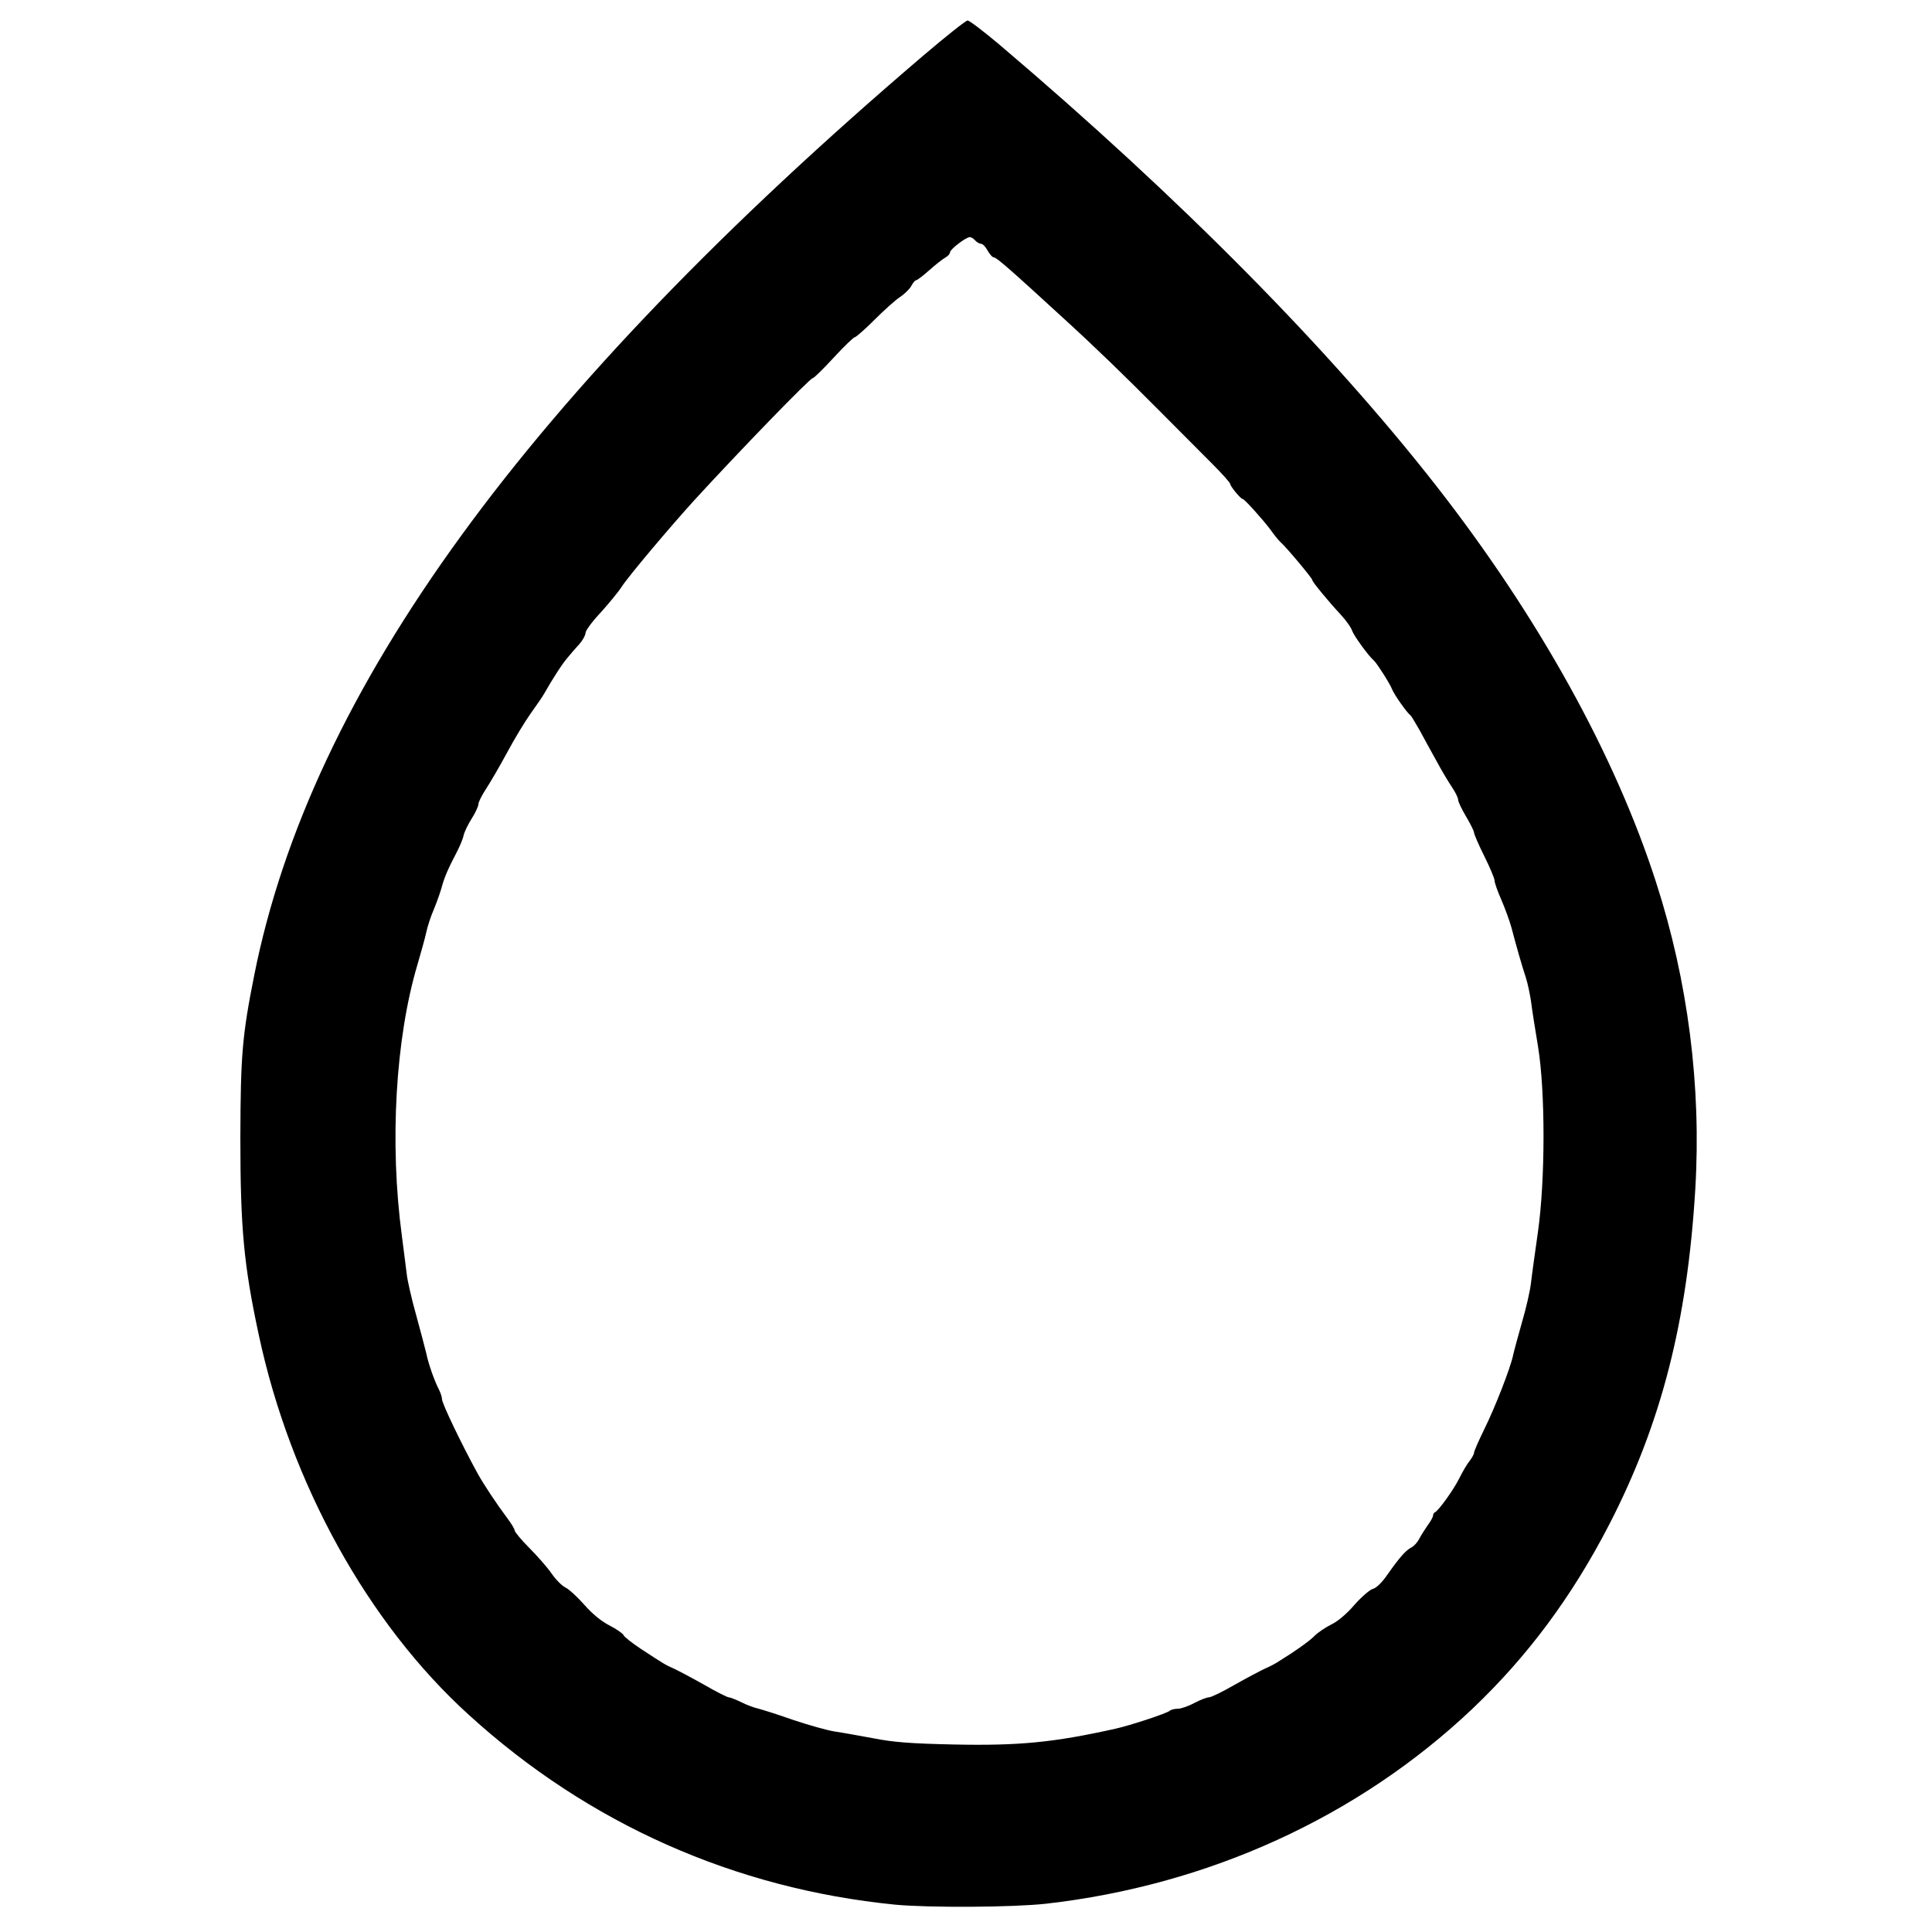
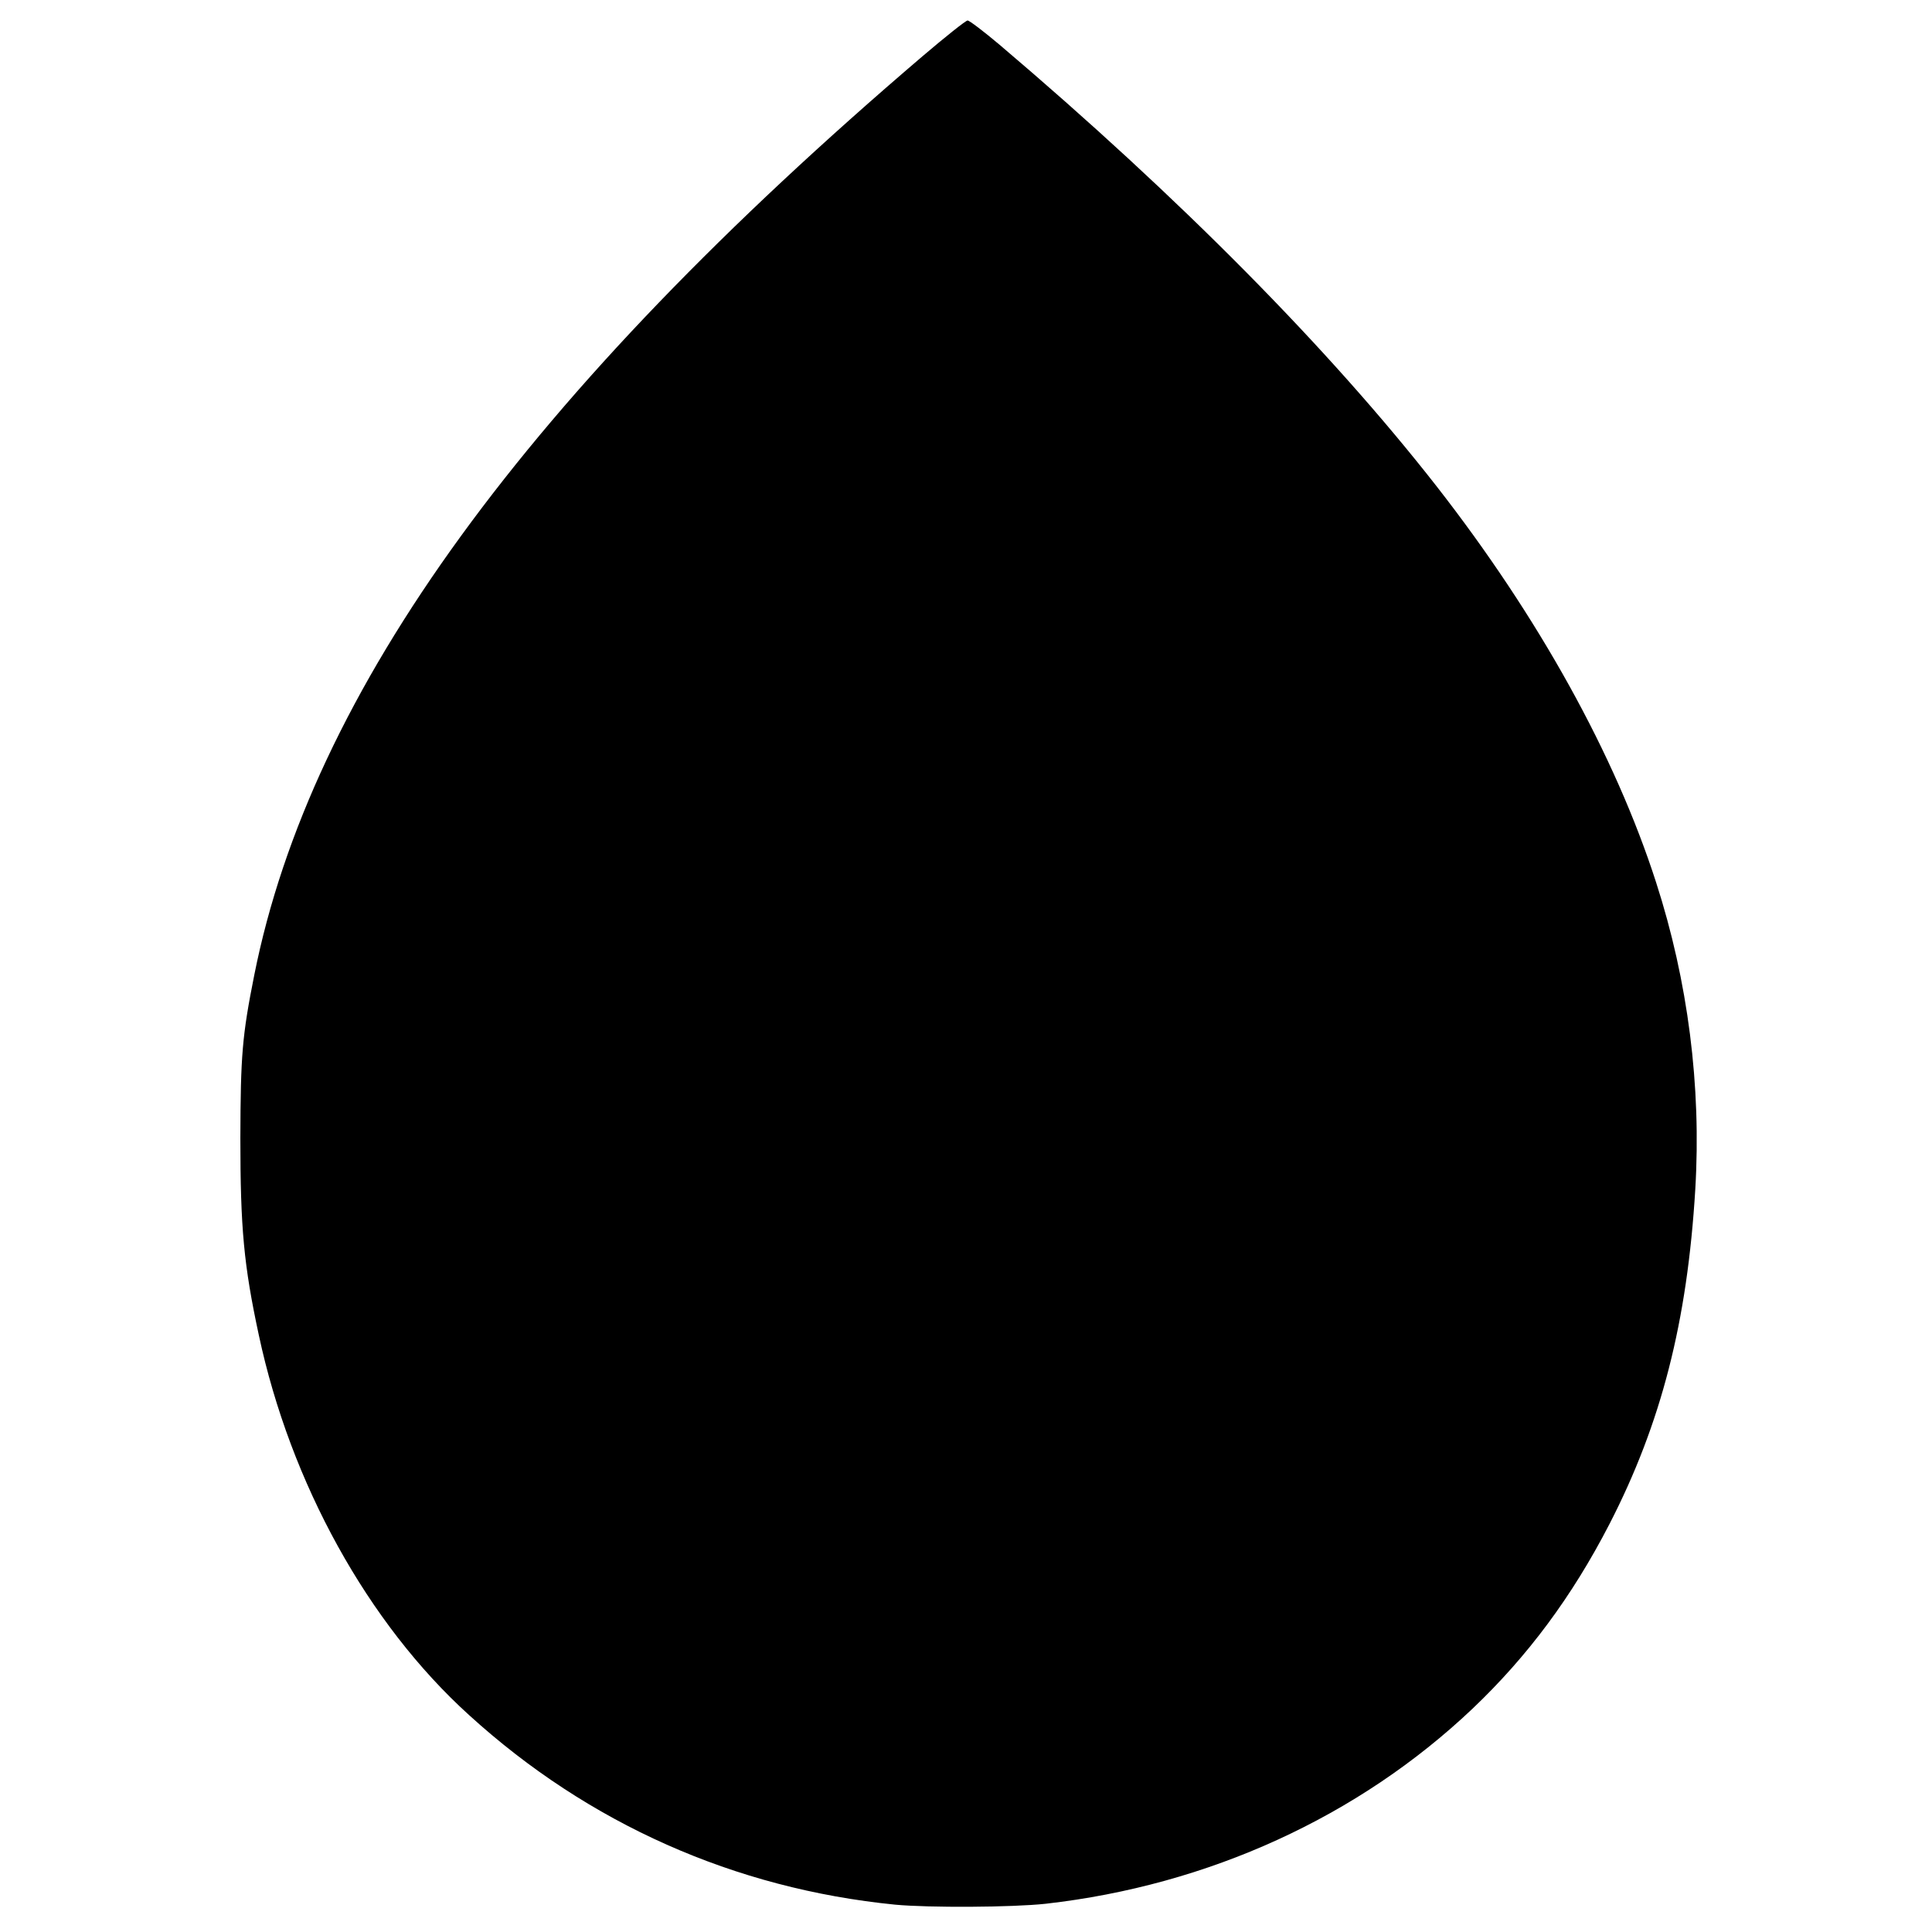
<svg xmlns="http://www.w3.org/2000/svg" version="1.0" width="848pt" height="848pt" viewBox="0 0 848 848" preserveAspectRatio="xMidYMid meet">
  <g transform="translate(0,848) scale(0.1,-0.1)" fill="#000000" stroke="none">
-     <path d="M4049 8233 c-1739 -1485 -2684 -2784 -2933 -4033 -53 -266 -60 -351 -61 -715 0 -395 15 -558 81 -865 139 -650 479 -1266 923 -1668 524 -477 1166 -762 1870 -832 148 -14 515 -12 661 4 715 81 1373 382 1873 856 242 230 437 492 601 810 228 443 342 889 377 1470 27 452 -32 914 -172 1347 -180 559 -516 1165 -963 1738 -472 604 -1130 1269 -1918 1938 -70 59 -133 107 -141 107 -8 0 -97 -71 -198 -157z m231 -808 c7 -8 19 -15 26 -15 7 0 20 -13 29 -30 9 -16 21 -30 28 -30 11 0 74 -55 306 -268 136 -124 263 -247 422 -407 82 -82 185 -186 229 -230 44 -44 80 -84 80 -90 1 -11 46 -65 54 -65 8 0 86 -87 121 -133 16 -23 37 -49 46 -57 26 -23 139 -158 139 -166 0 -8 71 -94 125 -152 22 -24 45 -55 50 -71 8 -22 72 -111 96 -131 13 -12 70 -101 79 -125 9 -23 64 -102 81 -115 4 -3 21 -32 40 -65 18 -33 51 -94 74 -135 22 -41 53 -93 68 -115 15 -22 27 -47 27 -55 0 -9 16 -42 35 -74 19 -32 35 -64 35 -71 0 -6 20 -53 45 -103 25 -50 45 -98 45 -107 0 -9 13 -47 30 -85 16 -37 36 -92 44 -121 21 -80 46 -168 63 -219 8 -24 18 -72 23 -105 4 -33 18 -123 31 -200 32 -197 32 -584 -1 -815 -12 -85 -26 -184 -30 -220 -4 -36 -22 -114 -40 -175 -17 -60 -35 -126 -39 -145 -12 -56 -78 -226 -127 -325 -24 -49 -44 -95 -44 -101 0 -6 -9 -23 -20 -37 -11 -13 -31 -48 -45 -76 -26 -52 -92 -143 -107 -149 -4 -2 -8 -8 -8 -14 0 -6 -10 -25 -23 -42 -12 -17 -29 -44 -37 -59 -8 -16 -23 -33 -35 -39 -25 -13 -53 -45 -105 -119 -23 -34 -49 -59 -64 -63 -13 -3 -50 -35 -81 -70 -34 -40 -75 -74 -103 -87 -26 -13 -58 -35 -72 -49 -21 -22 -81 -65 -165 -117 -11 -7 -36 -20 -55 -28 -19 -9 -78 -40 -131 -70 -52 -30 -103 -55 -113 -55 -9 0 -38 -11 -64 -25 -26 -14 -58 -25 -72 -25 -14 0 -30 -4 -36 -9 -11 -11 -172 -64 -239 -79 -270 -60 -422 -75 -708 -69 -189 4 -266 10 -352 27 -60 11 -137 25 -171 30 -33 5 -114 28 -180 50 -65 23 -135 45 -154 50 -19 4 -54 17 -77 29 -23 11 -48 21 -54 21 -7 0 -56 25 -108 55 -53 30 -112 61 -131 70 -39 17 -45 21 -146 87 -39 26 -74 53 -77 61 -3 7 -30 26 -61 42 -37 19 -76 51 -112 92 -30 34 -67 68 -82 75 -15 7 -43 35 -62 63 -19 27 -63 77 -97 111 -35 35 -63 69 -64 76 0 7 -16 33 -35 58 -45 60 -102 146 -129 195 -72 132 -155 305 -155 324 0 9 -6 27 -13 41 -21 41 -46 112 -56 160 -6 25 -26 101 -45 170 -19 68 -38 149 -41 180 -4 30 -13 105 -21 165 -55 408 -28 867 68 1190 16 55 34 119 39 143 5 24 20 71 35 105 14 34 29 78 34 97 10 37 26 76 65 150 13 25 27 58 30 74 4 16 20 49 36 74 16 25 29 54 29 63 0 9 16 40 35 69 19 29 60 100 92 159 31 58 77 134 102 169 25 35 53 75 61 90 34 60 78 129 101 155 13 16 36 43 52 60 15 17 27 39 27 49 0 10 30 51 67 90 36 40 78 91 92 113 29 45 209 259 319 380 198 216 507 535 519 535 5 0 47 41 92 90 46 50 88 90 93 90 5 0 44 34 86 76 42 42 92 87 112 100 21 14 43 36 50 49 7 14 17 25 21 25 5 0 31 20 59 45 27 24 59 49 70 55 11 6 20 16 20 23 1 13 68 65 86 66 6 1 17 -6 24 -14z" />
+     <path d="M4049 8233 c-1739 -1485 -2684 -2784 -2933 -4033 -53 -266 -60 -351 -61 -715 0 -395 15 -558 81 -865 139 -650 479 -1266 923 -1668 524 -477 1166 -762 1870 -832 148 -14 515 -12 661 4 715 81 1373 382 1873 856 242 230 437 492 601 810 228 443 342 889 377 1470 27 452 -32 914 -172 1347 -180 559 -516 1165 -963 1738 -472 604 -1130 1269 -1918 1938 -70 59 -133 107 -141 107 -8 0 -97 -71 -198 -157z" />
  </g>
</svg>
